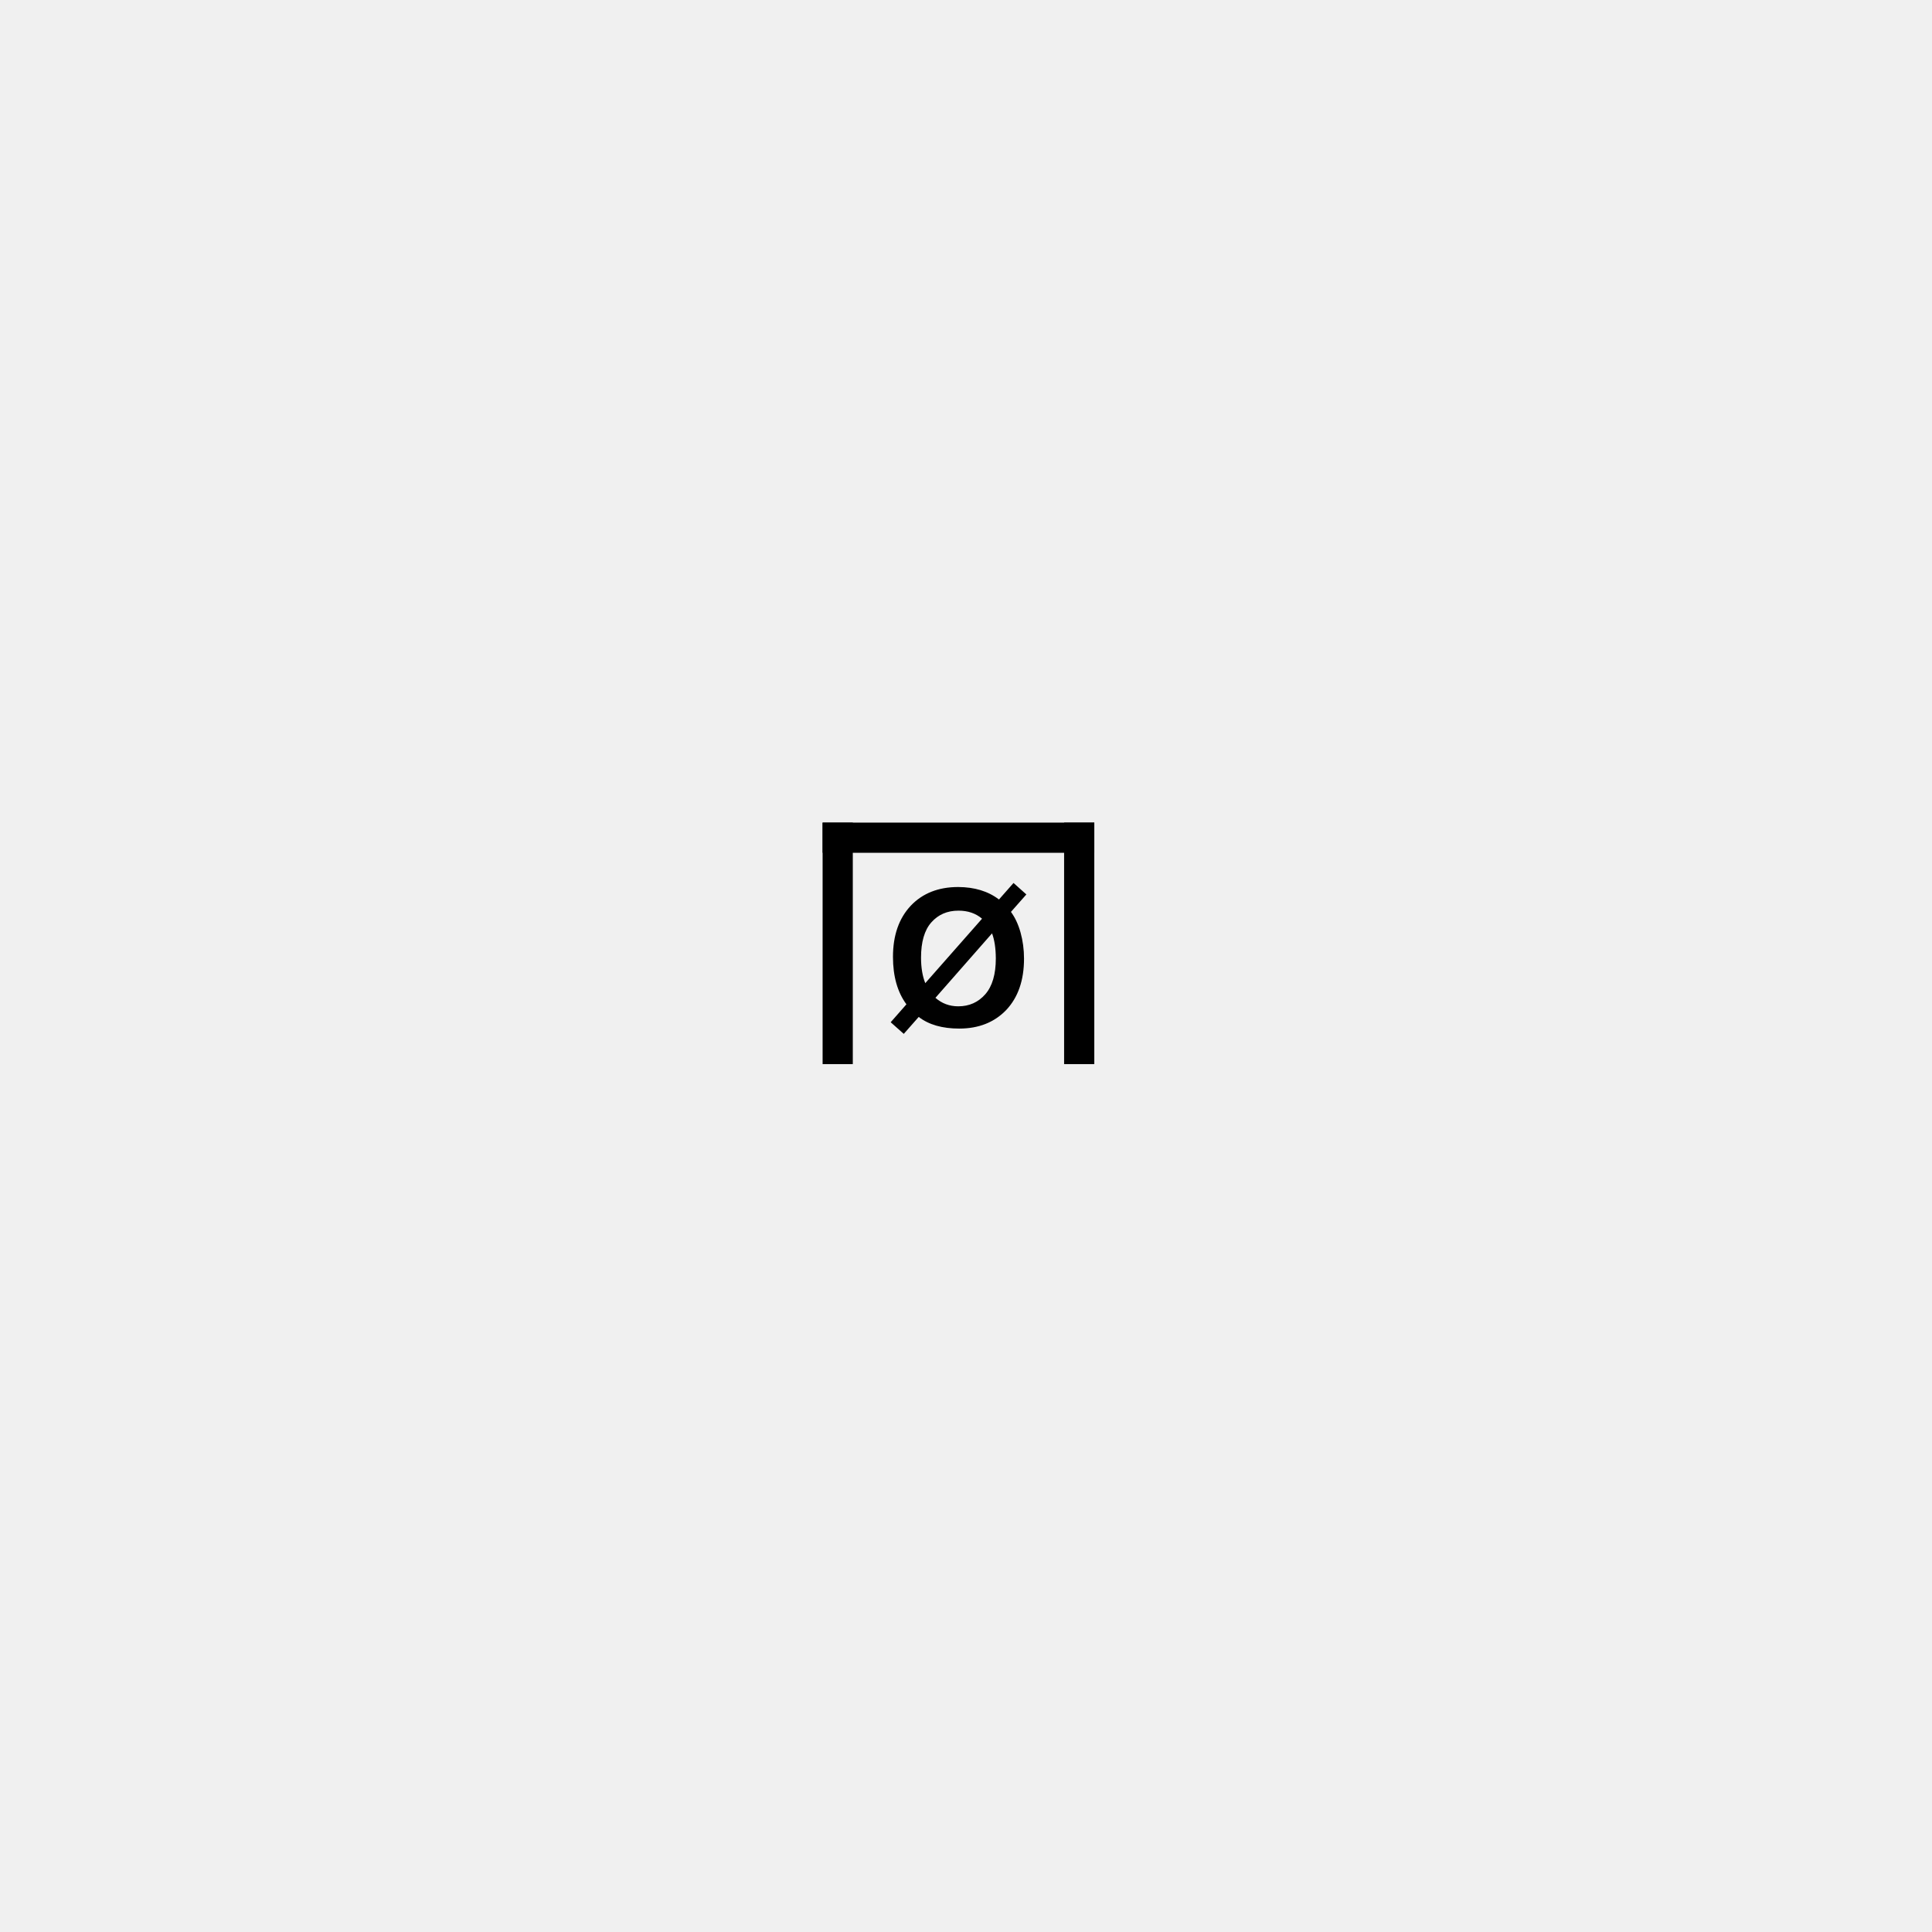
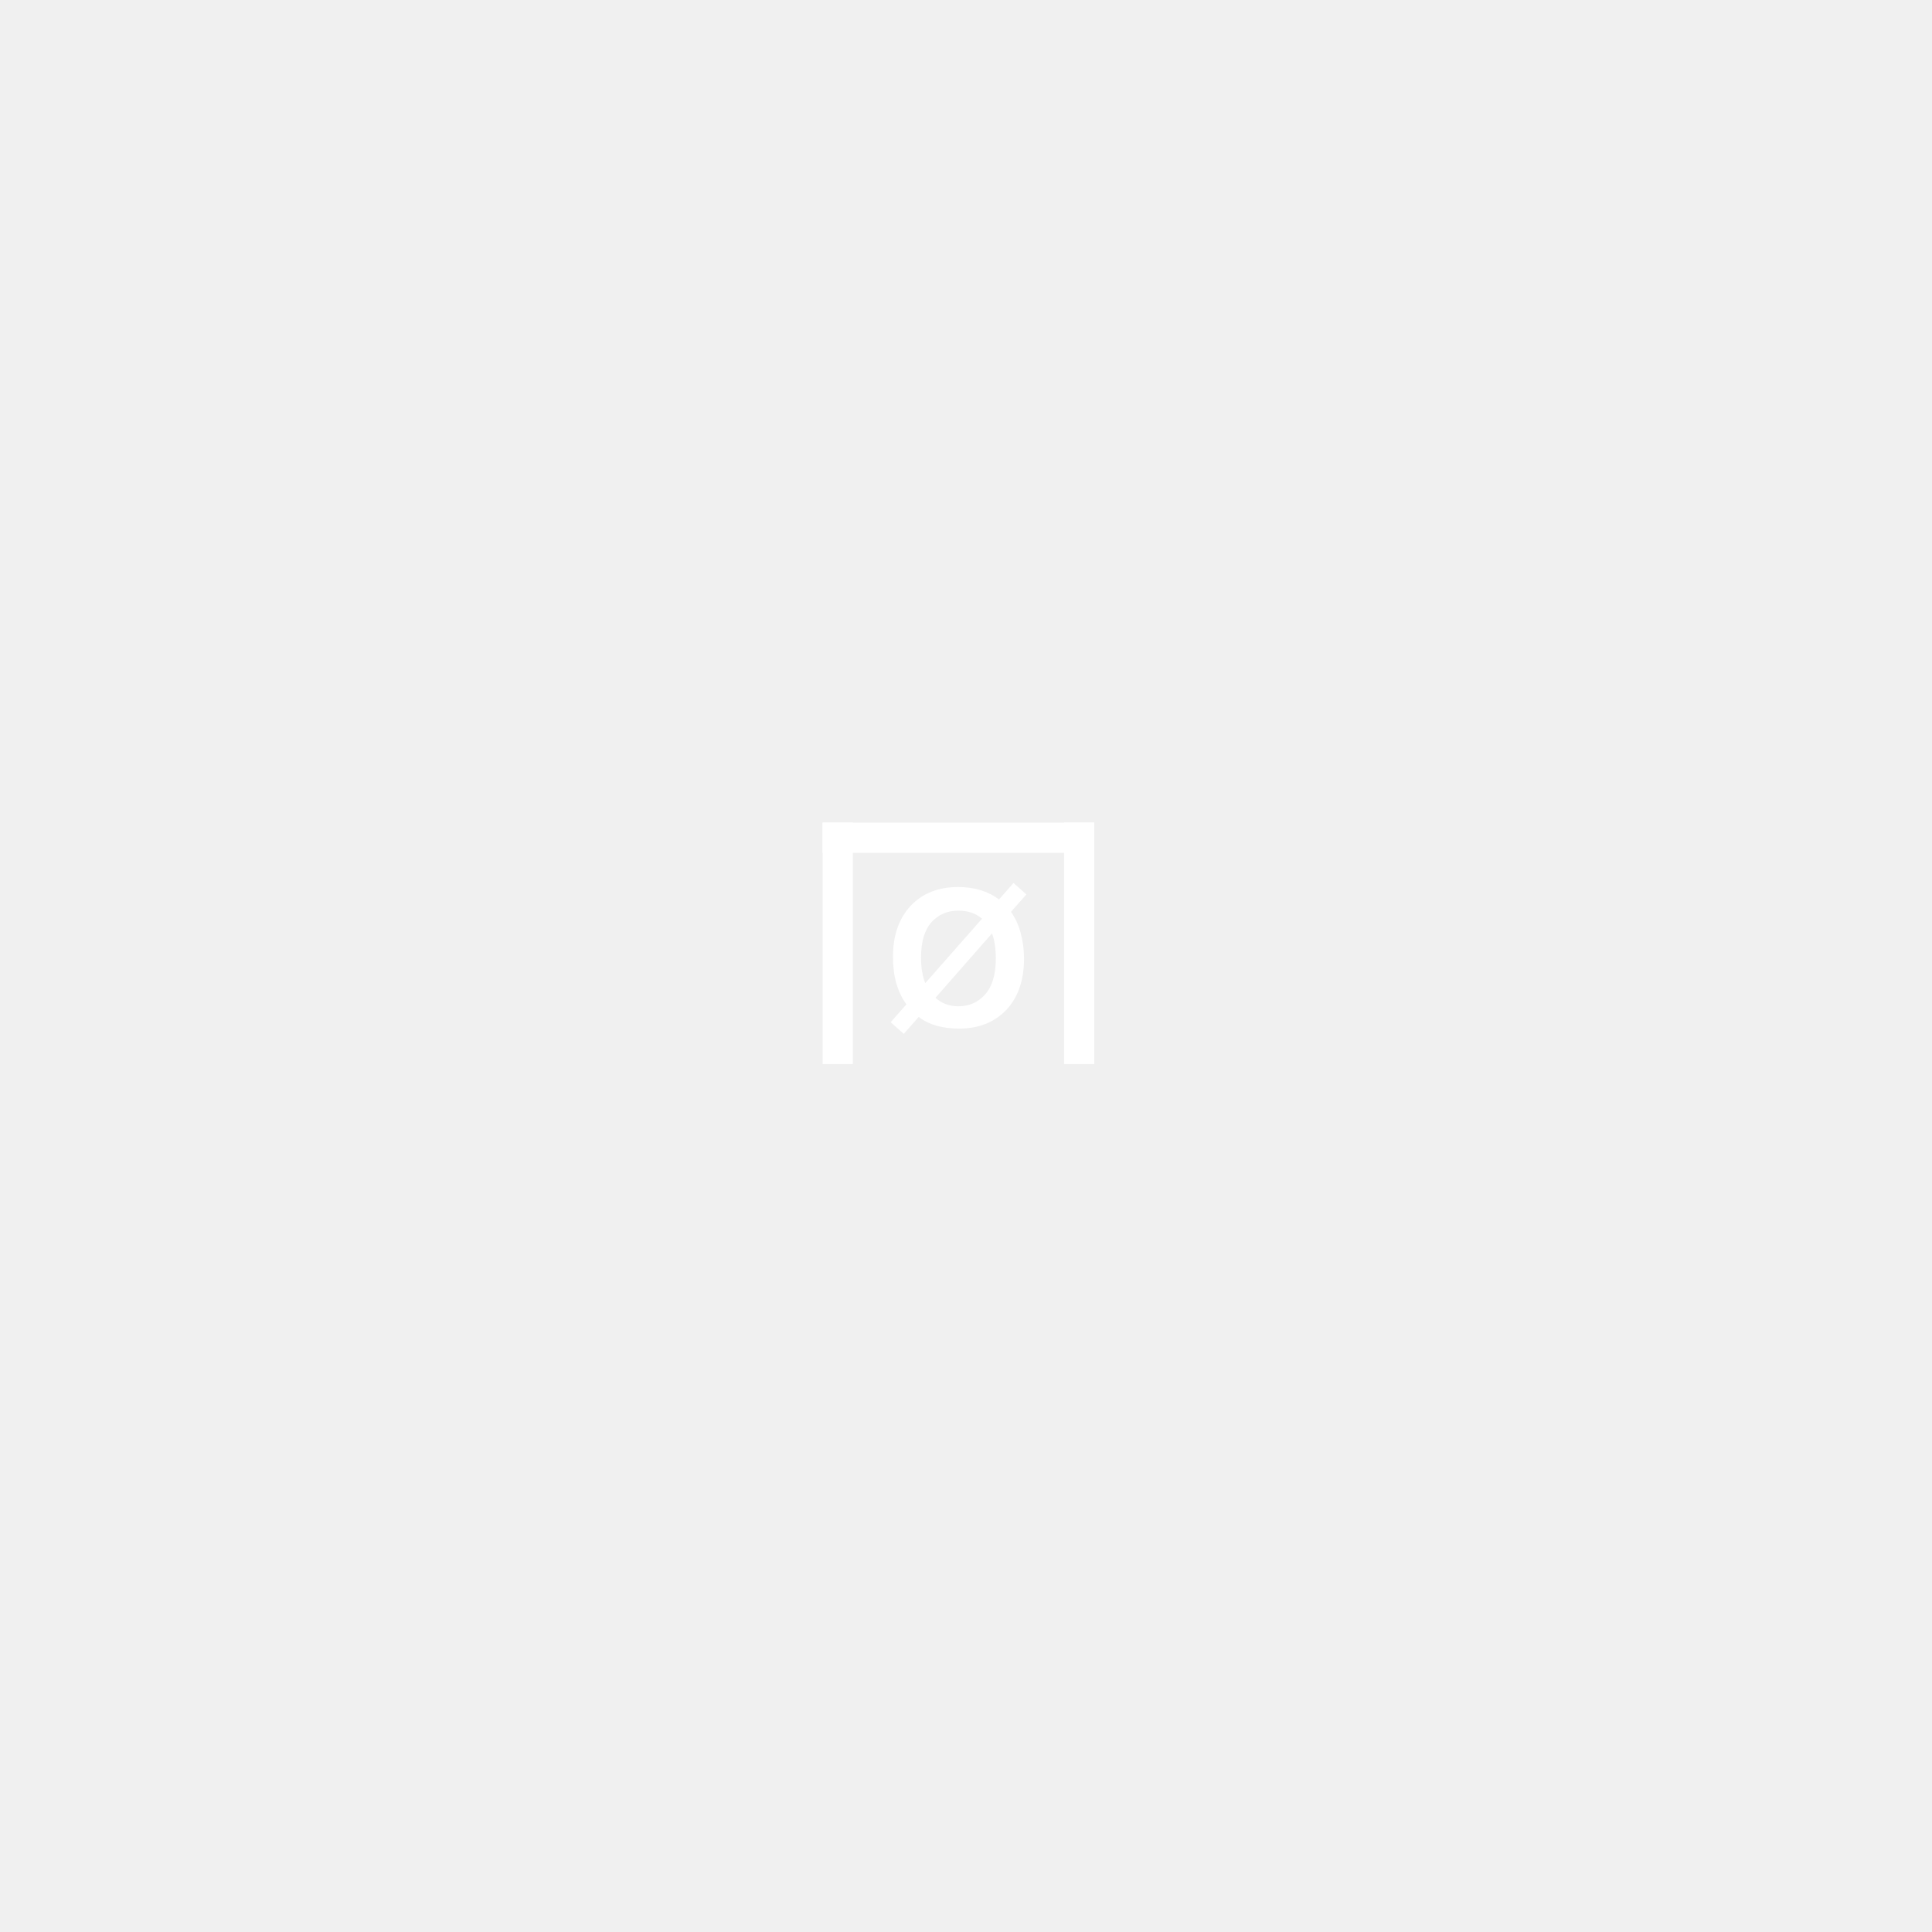
<svg xmlns="http://www.w3.org/2000/svg" version="1.1" id="_0.SHG-U----------" x="0px" y="0px" width="128px" height="128px" viewBox="0 0 128 128" enable-background="new 0 0 128 128" xml:space="preserve">
-   <path fill="#010101" d="M66.184,59.594l0.965-1.095l0.85,0.76l-1.021,1.156c0.272,0.372,0.486,0.827,0.637,1.369  c0.15,0.543,0.229,1.119,0.229,1.728c0,1.439-0.396,2.572-1.178,3.402c-0.787,0.818-1.824,1.232-3.113,1.232  c-1.119,0-2.015-0.254-2.686-0.771l-0.99,1.122l-0.867-0.771l1.043-1.187c-0.592-0.804-0.891-1.851-0.891-3.142  c0-1.427,0.394-2.554,1.178-3.391c0.785-0.825,1.834-1.239,3.145-1.239C64.564,58.773,65.468,59.045,66.184,59.594z M65.063,60.866  c-0.414-0.354-0.935-0.533-1.563-0.533c-0.74,0-1.338,0.259-1.795,0.775c-0.458,0.515-0.684,1.3-0.684,2.34  c0,0.655,0.094,1.22,0.281,1.688L65.063,60.866z M65.725,61.837l-3.75,4.271c0.42,0.369,0.923,0.563,1.514,0.563  c0.723,0,1.321-0.265,1.788-0.798c0.465-0.531,0.699-1.324,0.699-2.379C65.971,62.815,65.887,62.269,65.725,61.837z" />
-   <rect x="54.5" y="54.5" width="2" height="16" />
-   <rect x="70.5" y="54.5" width="2" height="16" />
-   <rect x="54.5" y="54.5" width="18" height="2" />
+   <defs id="defs3199" />
+   <path d="m 66.184,59.594 0.965,-1.095 0.85,0.76 -1.021,1.156 c 0.272,0.372 0.486,0.827 0.637,1.369 0.15,0.543 0.229,1.119 0.229,1.728 0,1.439 -0.396,2.572 -1.178,3.402 -0.787,0.818 -1.824,1.232 -3.113,1.232 -1.119,0 -2.015,-0.254 -2.686,-0.771 l -0.99,1.122 -0.867,-0.771 1.043,-1.187 c -0.592,-0.804 -0.891,-1.851 -0.891,-3.142 0,-1.427 0.394,-2.554 1.178,-3.391 0.785,-0.825 1.834,-1.239 3.145,-1.239 1.079,0.006 1.983,0.278 2.699,0.827 z m -1.121,1.272 c -0.414,-0.354 -0.935,-0.533 -1.563,-0.533 -0.74,0 -1.338,0.259 -1.795,0.775 -0.458,0.515 -0.684,1.3 -0.684,2.34 0,0.655 0.094,1.22 0.281,1.688 l 3.761,-4.27 z m 0.662,0.971 -3.75,4.271 c 0.42,0.369 0.923,0.563 1.514,0.563 0.723,0 1.321,-0.265 1.788,-0.798 0.465,-0.531 0.699,-1.324 0.699,-2.379 -0.005,-0.679 -0.089,-1.225 -0.251,-1.657 z" id="path3189" style="fill:#ffffff" />
+   <rect x="54.5" y="54.5" width="2" height="16" id="rect3191" style="fill:#ffffff" />
+   <rect x="70.5" y="54.5" width="2" height="16" id="rect3193" style="fill:#ffffff" />
+   <rect x="54.5" y="54.5" width="18" height="2" id="rect3195" style="fill:#ffffff" />
</svg>
